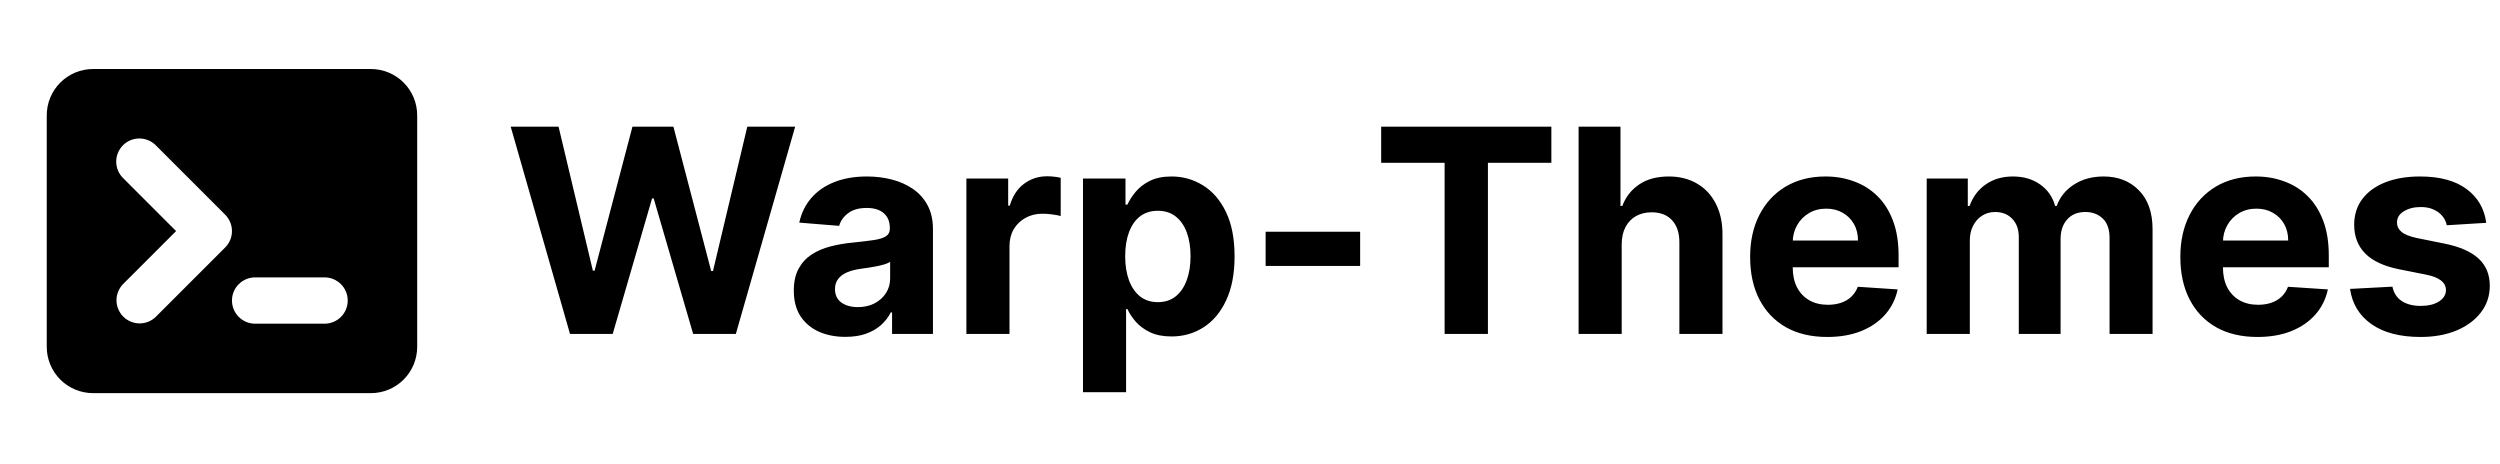
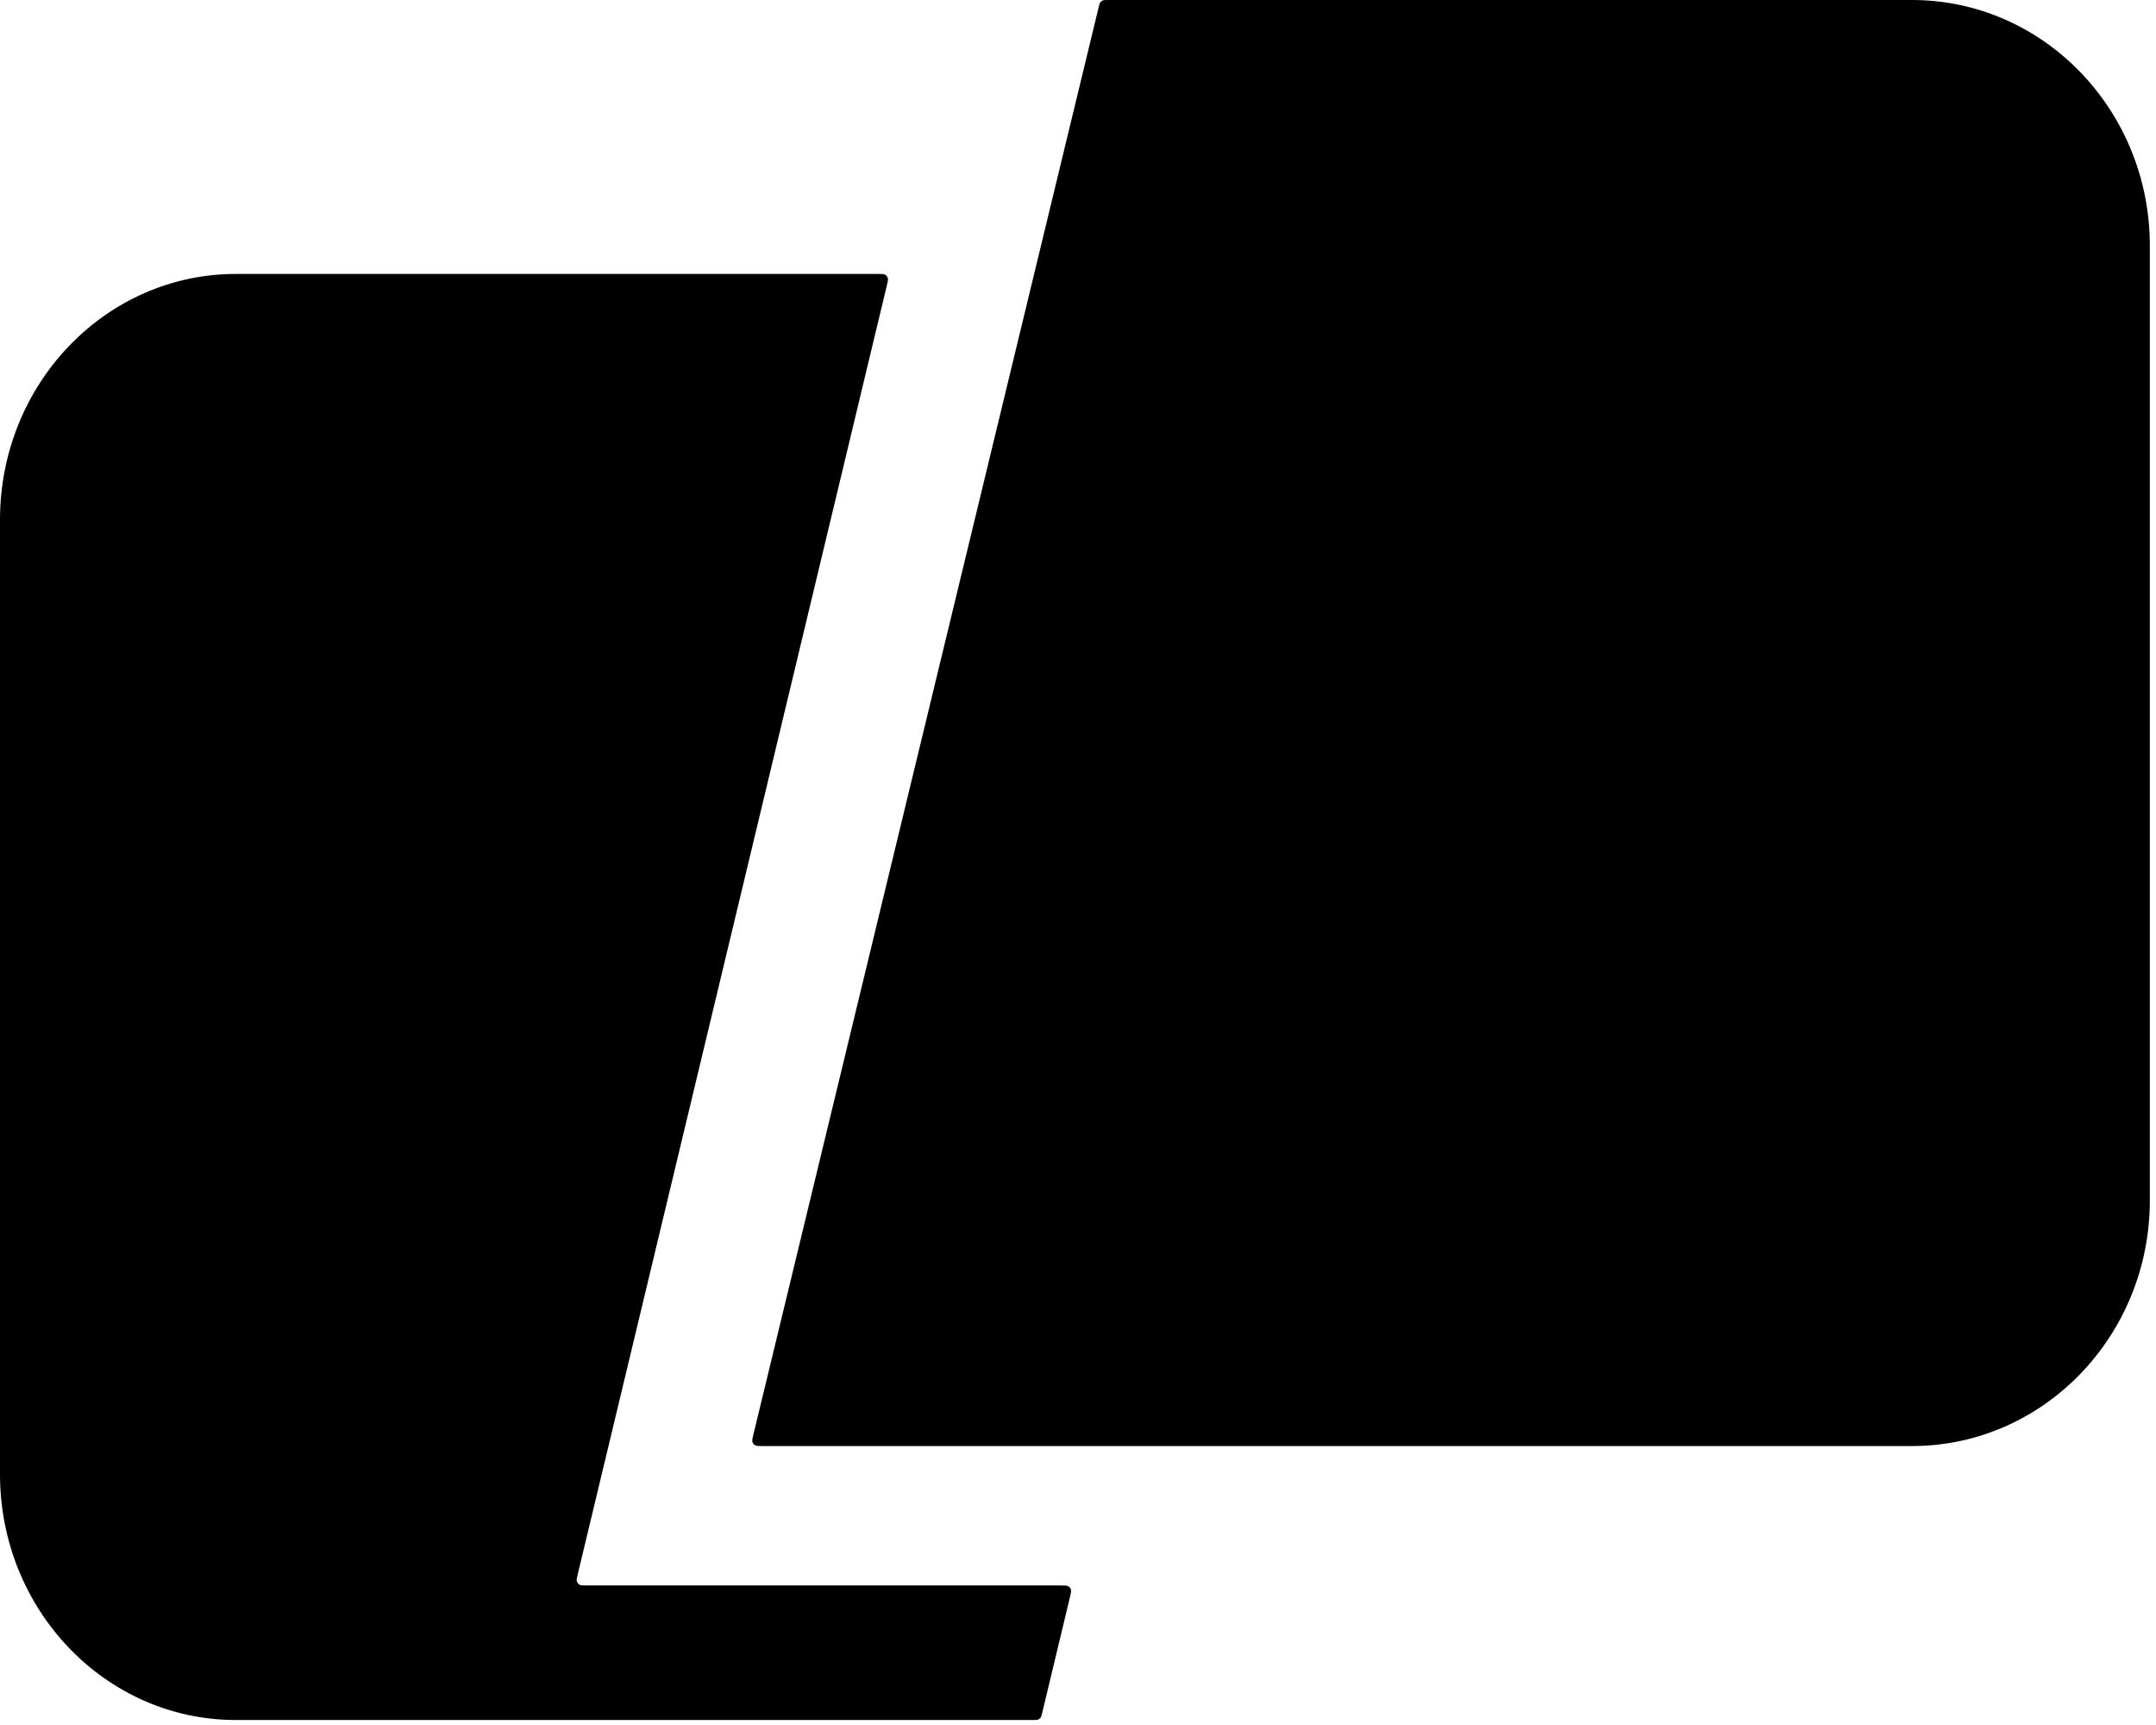
- <svg xmlns="http://www.w3.org/2000/svg" width="1123" height="208" viewBox="0 0 1123 208" fill="none">
-   <path fill-rule="evenodd" clip-rule="evenodd" d="M21 51.8C21 46.283 23.191 40.993 27.092 37.092C30.993 33.191 36.283 31 41.8 31H166.6C172.116 31 177.407 33.191 181.308 37.092C185.209 40.993 187.4 46.283 187.4 51.8V155.8C187.4 161.317 185.209 166.607 181.308 170.508C177.407 174.409 172.116 176.6 166.6 176.6H41.8C36.283 176.6 30.993 174.409 27.092 170.508C23.191 166.607 21 161.317 21 155.8V51.8ZM55.247 65.247C57.197 63.297 59.842 62.202 62.6 62.202C65.358 62.202 68.002 63.297 69.953 65.247L101.153 96.447C103.102 98.397 104.198 101.042 104.198 103.8C104.198 106.558 103.102 109.203 101.153 111.153L69.953 142.353C67.991 144.247 65.364 145.296 62.637 145.272C59.911 145.248 57.302 144.154 55.374 142.226C53.446 140.298 52.352 137.689 52.328 134.963C52.304 132.236 53.353 129.609 55.247 127.647L79.094 103.8L55.247 79.953C53.297 78.002 52.202 75.358 52.202 72.6C52.202 69.842 53.297 67.198 55.247 65.247V65.247ZM114.6 124.6C111.842 124.6 109.196 125.696 107.246 127.646C105.296 129.596 104.2 132.242 104.2 135C104.2 137.758 105.296 140.404 107.246 142.354C109.196 144.304 111.842 145.4 114.6 145.4H145.8C148.558 145.4 151.204 144.304 153.154 142.354C155.104 140.404 156.2 137.758 156.2 135C156.2 132.242 155.104 129.596 153.154 127.646C151.204 125.696 148.558 124.6 145.8 124.6H114.6Z" fill="black" />
-   <path d="M256.045 150L229.409 56.909H250.909L266.318 121.591H267.091L284.091 56.909H302.5L319.455 121.727H320.273L335.682 56.909H357.182L330.545 150H311.364L293.636 89.136H292.909L275.227 150H256.045ZM379.761 151.318C375.307 151.318 371.337 150.545 367.852 149C364.367 147.424 361.61 145.106 359.58 142.045C357.58 138.955 356.58 135.106 356.58 130.5C356.58 126.621 357.292 123.364 358.716 120.727C360.14 118.091 362.08 115.97 364.534 114.364C366.989 112.758 369.777 111.545 372.898 110.727C376.049 109.909 379.352 109.333 382.807 109C386.867 108.576 390.14 108.182 392.625 107.818C395.11 107.424 396.913 106.848 398.034 106.091C399.155 105.333 399.716 104.212 399.716 102.727V102.455C399.716 99.576 398.807 97.349 396.989 95.773C395.201 94.197 392.655 93.409 389.352 93.409C385.867 93.409 383.095 94.182 381.034 95.727C378.973 97.242 377.61 99.151 376.943 101.455L359.034 100C359.943 95.758 361.731 92.091 364.398 89C367.064 85.879 370.504 83.485 374.716 81.818C378.958 80.121 383.867 79.273 389.443 79.273C393.322 79.273 397.034 79.727 400.58 80.636C404.155 81.546 407.322 82.954 410.08 84.864C412.867 86.773 415.064 89.227 416.67 92.227C418.277 95.197 419.08 98.758 419.08 102.909V150H400.716V140.318H400.17C399.049 142.5 397.549 144.424 395.67 146.091C393.792 147.727 391.534 149.015 388.898 149.955C386.261 150.864 383.216 151.318 379.761 151.318ZM385.307 137.955C388.155 137.955 390.67 137.394 392.852 136.273C395.034 135.121 396.746 133.576 397.989 131.636C399.231 129.697 399.852 127.5 399.852 125.045V117.636C399.246 118.03 398.413 118.394 397.352 118.727C396.322 119.03 395.155 119.318 393.852 119.591C392.549 119.833 391.246 120.061 389.943 120.273C388.64 120.455 387.458 120.621 386.398 120.773C384.125 121.106 382.14 121.636 380.443 122.364C378.746 123.091 377.428 124.076 376.489 125.318C375.549 126.53 375.08 128.045 375.08 129.864C375.08 132.5 376.034 134.515 377.943 135.909C379.883 137.273 382.337 137.955 385.307 137.955ZM434.102 150V80.182H452.875V92.364H453.602C454.875 88.03 457.011 84.758 460.011 82.546C463.011 80.303 466.466 79.182 470.375 79.182C471.345 79.182 472.39 79.242 473.511 79.364C474.633 79.485 475.617 79.651 476.466 79.864V97.046C475.557 96.773 474.299 96.53 472.693 96.318C471.087 96.106 469.617 96 468.284 96C465.436 96 462.89 96.621 460.648 97.864C458.436 99.076 456.678 100.773 455.375 102.955C454.102 105.136 453.466 107.652 453.466 110.5V150H434.102ZM486.477 176.182V80.182H505.568V91.909H506.432C507.28 90.03 508.508 88.121 510.114 86.182C511.75 84.212 513.871 82.576 516.477 81.273C519.114 79.939 522.386 79.273 526.295 79.273C531.386 79.273 536.083 80.606 540.386 83.273C544.689 85.909 548.129 89.894 550.705 95.227C553.28 100.53 554.568 107.182 554.568 115.182C554.568 122.97 553.311 129.545 550.795 134.909C548.311 140.242 544.917 144.288 540.614 147.045C536.341 149.773 531.553 151.136 526.25 151.136C522.492 151.136 519.295 150.515 516.659 149.273C514.053 148.03 511.917 146.47 510.25 144.591C508.583 142.682 507.311 140.758 506.432 138.818H505.841V176.182H486.477ZM505.432 115.091C505.432 119.242 506.008 122.864 507.159 125.955C508.311 129.045 509.977 131.455 512.159 133.182C514.341 134.879 516.992 135.727 520.114 135.727C523.265 135.727 525.932 134.864 528.114 133.136C530.295 131.379 531.947 128.955 533.068 125.864C534.22 122.742 534.795 119.152 534.795 115.091C534.795 111.061 534.235 107.515 533.114 104.455C531.992 101.394 530.341 99 528.159 97.273C525.977 95.546 523.295 94.682 520.114 94.682C516.962 94.682 514.295 95.515 512.114 97.182C509.962 98.849 508.311 101.212 507.159 104.273C506.008 107.333 505.432 110.939 505.432 115.091ZM610.977 104.091V119.455H568.523V104.091H610.977ZM620.42 73.136V56.909H696.875V73.136H668.375V150H648.92V73.136H620.42ZM728.466 109.636V150H709.102V56.909H727.92V92.5H728.739C730.314 88.379 732.86 85.151 736.375 82.818C739.89 80.454 744.299 79.273 749.602 79.273C754.451 79.273 758.678 80.333 762.284 82.454C765.92 84.546 768.739 87.561 770.739 91.5C772.769 95.409 773.769 100.091 773.739 105.545V150H754.375V109C754.405 104.697 753.314 101.348 751.102 98.954C748.92 96.561 745.86 95.364 741.92 95.364C739.284 95.364 736.951 95.924 734.92 97.046C732.92 98.167 731.345 99.803 730.193 101.955C729.072 104.076 728.496 106.636 728.466 109.636ZM820.795 151.364C813.614 151.364 807.432 149.909 802.25 147C797.098 144.061 793.129 139.909 790.341 134.545C787.553 129.152 786.159 122.773 786.159 115.409C786.159 108.227 787.553 101.924 790.341 96.5C793.129 91.076 797.053 86.849 802.114 83.818C807.205 80.788 813.174 79.273 820.023 79.273C824.629 79.273 828.917 80.015 832.886 81.5C836.886 82.954 840.371 85.151 843.341 88.091C846.341 91.03 848.674 94.727 850.341 99.182C852.008 103.606 852.841 108.788 852.841 114.727V120.045H793.886V108.045H834.614C834.614 105.258 834.008 102.788 832.795 100.636C831.583 98.485 829.902 96.803 827.75 95.591C825.629 94.349 823.159 93.727 820.341 93.727C817.402 93.727 814.795 94.409 812.523 95.773C810.28 97.106 808.523 98.909 807.25 101.182C805.977 103.424 805.326 105.924 805.295 108.682V120.091C805.295 123.545 805.932 126.53 807.205 129.045C808.508 131.561 810.341 133.5 812.705 134.864C815.068 136.227 817.871 136.909 821.114 136.909C823.265 136.909 825.235 136.606 827.023 136C828.811 135.394 830.341 134.485 831.614 133.273C832.886 132.061 833.856 130.576 834.523 128.818L852.432 130C851.523 134.303 849.659 138.061 846.841 141.273C844.053 144.455 840.447 146.939 836.023 148.727C831.629 150.485 826.553 151.364 820.795 151.364ZM865.477 150V80.182H883.932V92.5H884.75C886.205 88.409 888.629 85.182 892.023 82.818C895.417 80.454 899.477 79.273 904.205 79.273C908.992 79.273 913.068 80.47 916.432 82.864C919.795 85.227 922.038 88.439 923.159 92.5H923.886C925.311 88.5 927.886 85.303 931.614 82.909C935.371 80.485 939.811 79.273 944.932 79.273C951.447 79.273 956.735 81.349 960.795 85.5C964.886 89.621 966.932 95.47 966.932 103.045V150H947.614V106.864C947.614 102.985 946.583 100.076 944.523 98.136C942.462 96.197 939.886 95.227 936.795 95.227C933.28 95.227 930.538 96.349 928.568 98.591C926.598 100.803 925.614 103.727 925.614 107.364V150H906.841V106.455C906.841 103.03 905.856 100.303 903.886 98.273C901.947 96.242 899.386 95.227 896.205 95.227C894.053 95.227 892.114 95.773 890.386 96.864C888.689 97.924 887.341 99.424 886.341 101.364C885.341 103.273 884.841 105.515 884.841 108.091V150H865.477ZM1014.05 151.364C1006.86 151.364 1000.68 149.909 995.5 147C990.348 144.061 986.379 139.909 983.591 134.545C980.803 129.152 979.409 122.773 979.409 115.409C979.409 108.227 980.803 101.924 983.591 96.5C986.379 91.076 990.303 86.849 995.364 83.818C1000.45 80.788 1006.42 79.273 1013.27 79.273C1017.88 79.273 1022.17 80.015 1026.14 81.5C1030.14 82.954 1033.62 85.151 1036.59 88.091C1039.59 91.03 1041.92 94.727 1043.59 99.182C1045.26 103.606 1046.09 108.788 1046.09 114.727V120.045H987.136V108.045H1027.86C1027.86 105.258 1027.26 102.788 1026.05 100.636C1024.83 98.485 1023.15 96.803 1021 95.591C1018.88 94.349 1016.41 93.727 1013.59 93.727C1010.65 93.727 1008.05 94.409 1005.77 95.773C1003.53 97.106 1001.77 98.909 1000.5 101.182C999.227 103.424 998.576 105.924 998.545 108.682V120.091C998.545 123.545 999.182 126.53 1000.45 129.045C1001.76 131.561 1003.59 133.5 1005.95 134.864C1008.32 136.227 1011.12 136.909 1014.36 136.909C1016.52 136.909 1018.48 136.606 1020.27 136C1022.06 135.394 1023.59 134.485 1024.86 133.273C1026.14 132.061 1027.11 130.576 1027.77 128.818L1045.68 130C1044.77 134.303 1042.91 138.061 1040.09 141.273C1037.3 144.455 1033.7 146.939 1029.27 148.727C1024.88 150.485 1019.8 151.364 1014.05 151.364ZM1116.82 100.091L1099.09 101.182C1098.79 99.667 1098.14 98.303 1097.14 97.091C1096.14 95.849 1094.82 94.864 1093.18 94.136C1091.58 93.379 1089.65 93 1087.41 93C1084.41 93 1081.88 93.636 1079.82 94.909C1077.76 96.151 1076.73 97.818 1076.73 99.909C1076.73 101.576 1077.39 102.985 1078.73 104.136C1080.06 105.288 1082.35 106.212 1085.59 106.909L1098.23 109.455C1105.02 110.848 1110.08 113.091 1113.41 116.182C1116.74 119.273 1118.41 123.333 1118.41 128.364C1118.41 132.939 1117.06 136.955 1114.36 140.409C1111.7 143.864 1108.03 146.561 1103.36 148.5C1098.73 150.409 1093.38 151.364 1087.32 151.364C1078.08 151.364 1070.71 149.439 1065.23 145.591C1059.77 141.712 1056.58 136.439 1055.64 129.773L1074.68 128.773C1075.26 131.591 1076.65 133.742 1078.86 135.227C1081.08 136.682 1083.91 137.409 1087.36 137.409C1090.76 137.409 1093.48 136.758 1095.55 135.455C1097.64 134.121 1098.7 132.409 1098.73 130.318C1098.7 128.561 1097.95 127.121 1096.5 126C1095.05 124.848 1092.8 123.97 1089.77 123.364L1077.68 120.955C1070.86 119.591 1065.79 117.227 1062.45 113.864C1059.15 110.5 1057.5 106.212 1057.5 101C1057.5 96.515 1058.71 92.651 1061.14 89.409C1063.59 86.167 1067.03 83.667 1071.45 81.909C1075.91 80.151 1081.12 79.273 1087.09 79.273C1095.91 79.273 1102.85 81.136 1107.91 84.864C1113 88.591 1115.97 93.667 1116.82 100.091Z" fill="black" />
+ <svg xmlns="http://www.w3.org/2000/svg" width="185" height="148" viewBox="0 0 185 148" fill="none">
+   <path d="M94.275 0.612C94.328 0.393 94.354 0.284 94.415 0.202C94.468 0.131 94.54 0.074 94.622 0.039C94.715 0 94.828 0 95.053 0H164.061C175.334 0 184.472 9.443 184.472 21.091V102.976C184.472 114.624 175.334 124.067 164.061 124.067H65.424C65.077 124.067 64.903 124.067 64.784 123.995C64.68 123.933 64.602 123.834 64.565 123.717C64.524 123.585 64.564 123.416 64.646 123.079L94.275 0.612Z" fill="black" />
+   <path d="M76.098 24.491C76.179 24.154 76.219 23.986 76.177 23.853C76.141 23.737 76.063 23.639 75.959 23.576C75.84 23.504 75.666 23.504 75.32 23.504H20.237C9.06 23.504 0 32.947 0 44.596V126.48C0 138.129 9.06 147.572 20.237 147.572H88.65C88.876 147.572 88.989 147.572 89.082 147.532C89.164 147.497 89.236 147.441 89.289 147.369C89.35 147.287 89.376 147.177 89.428 146.958L91.813 137.016C91.894 136.679 91.934 136.511 91.892 136.378C91.856 136.262 91.778 136.164 91.674 136.101C91.555 136.029 91.382 136.029 91.035 136.029H50.358C50.011 136.029 49.838 136.029 49.719 135.958C49.615 135.895 49.537 135.796 49.501 135.68C49.459 135.548 49.499 135.379 49.58 135.043L76.098 24.491Z" fill="black" />
</svg>
